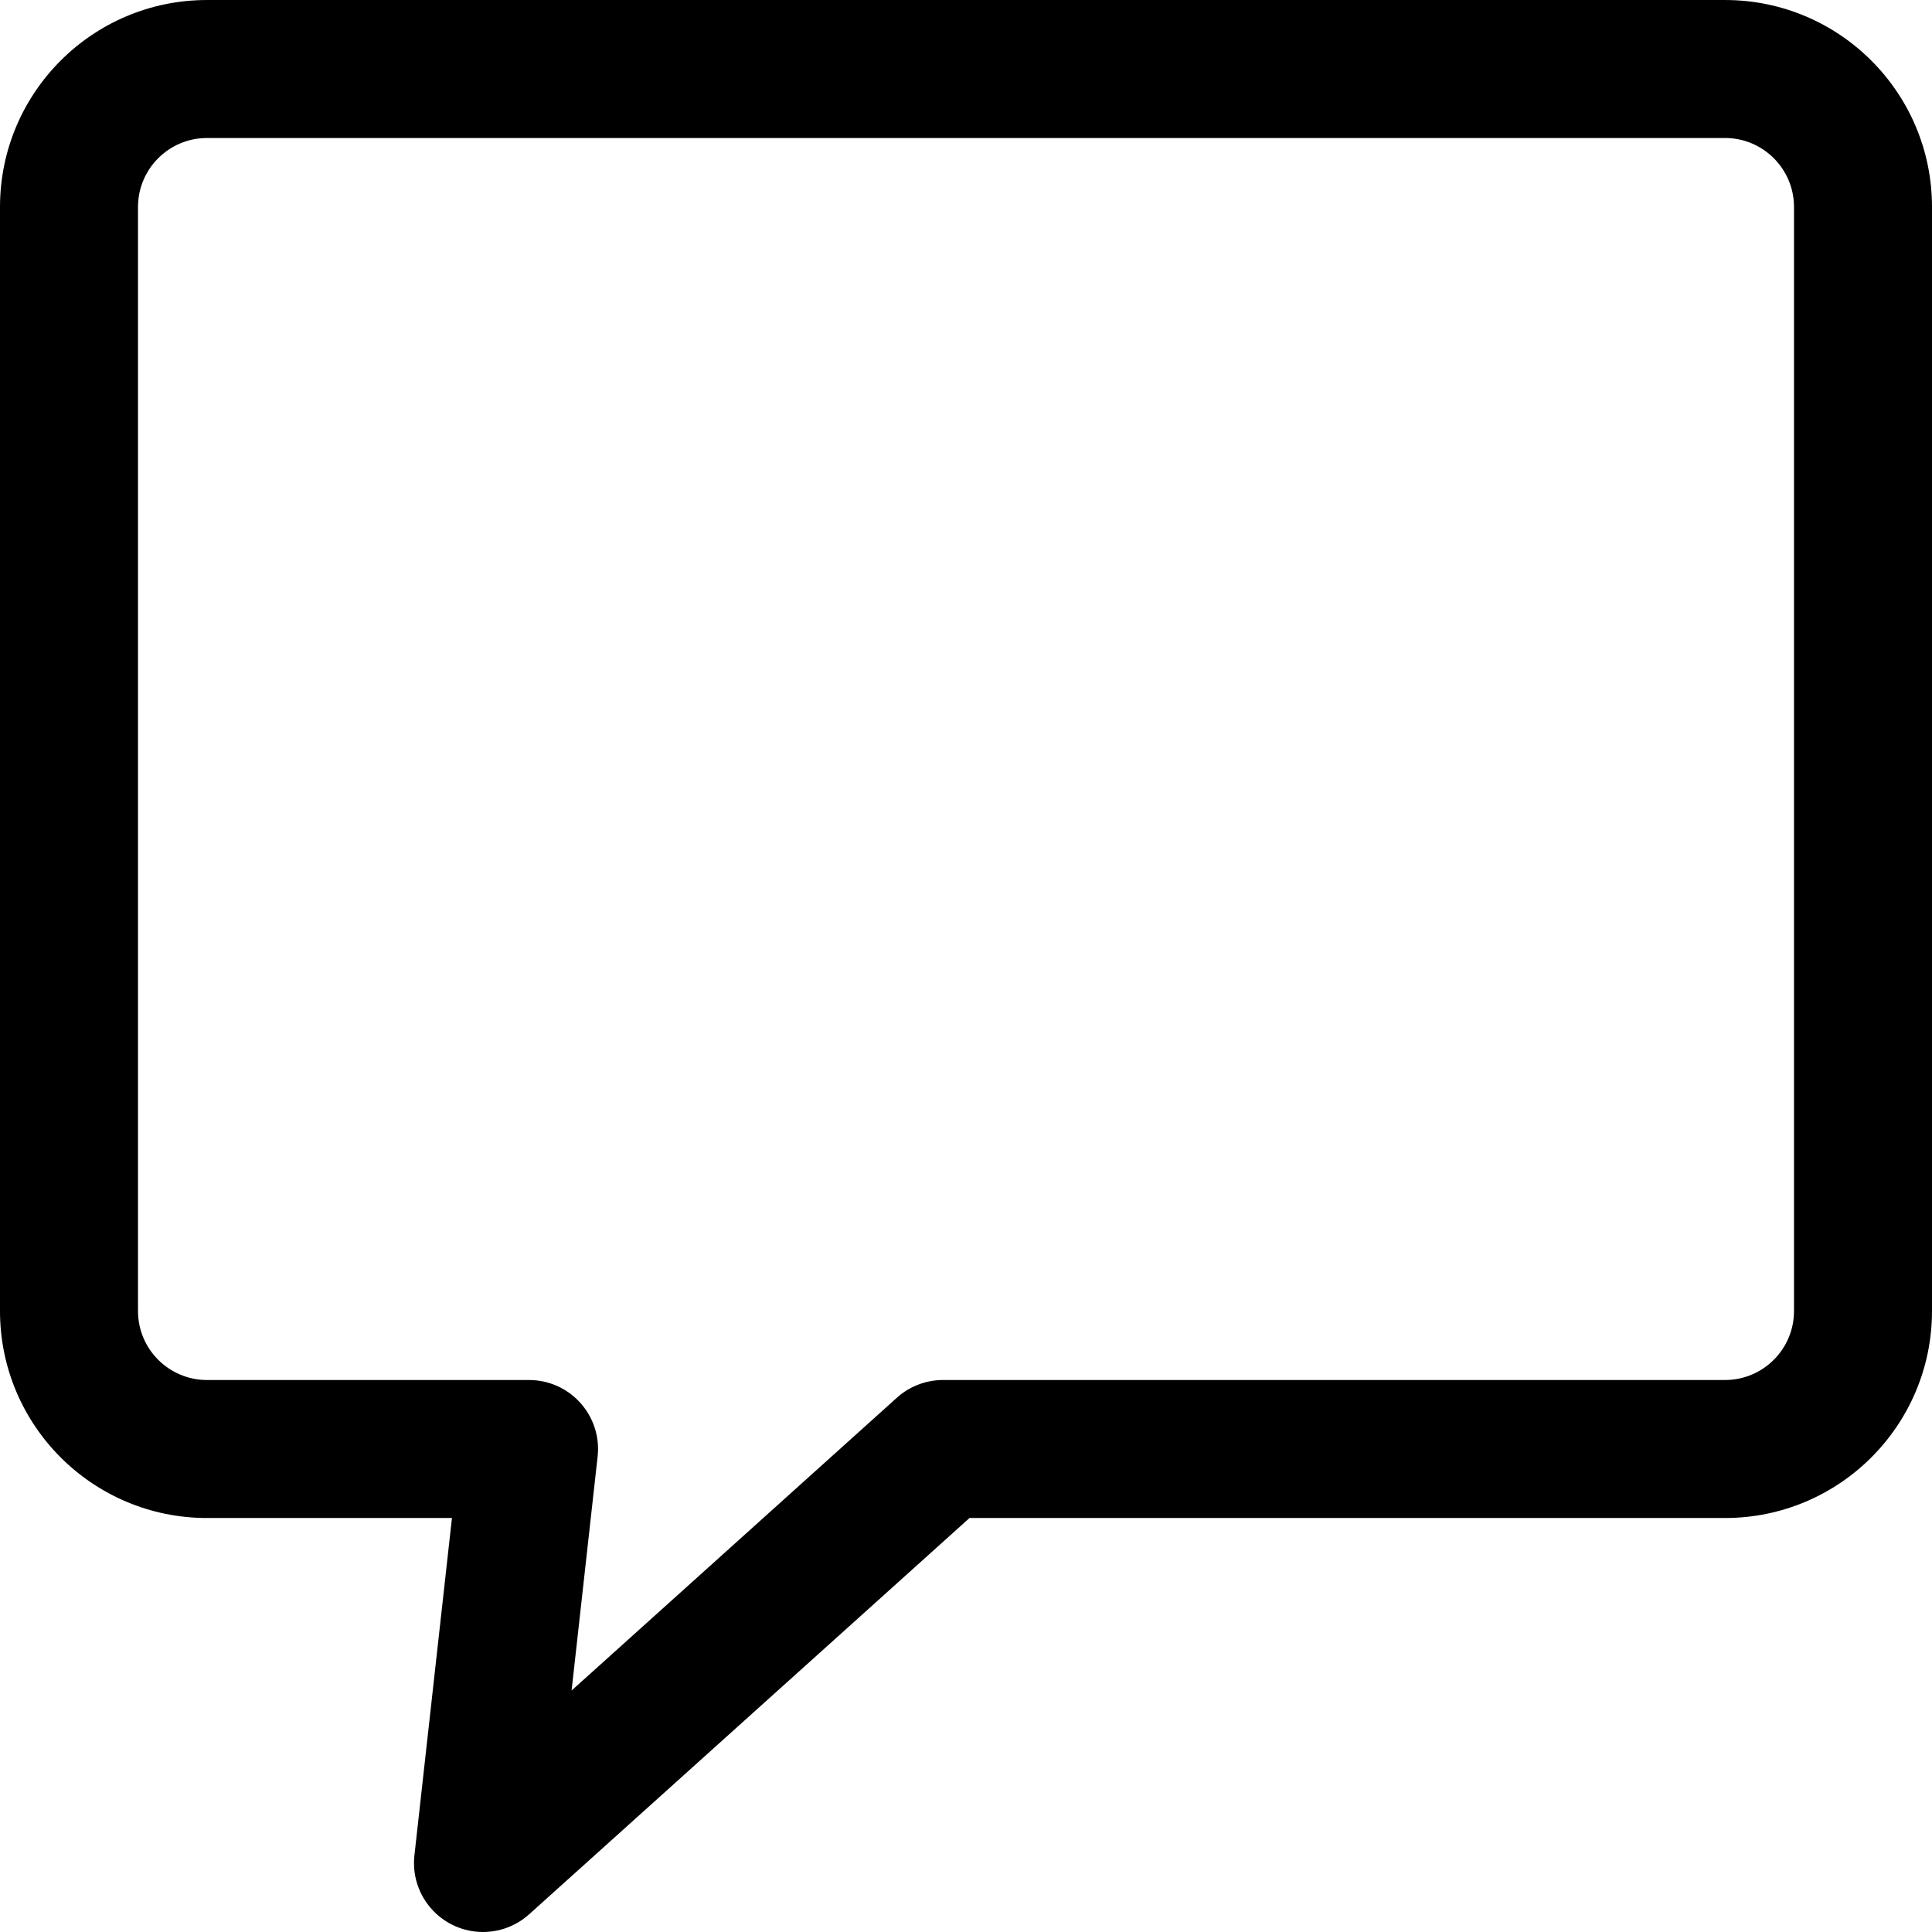
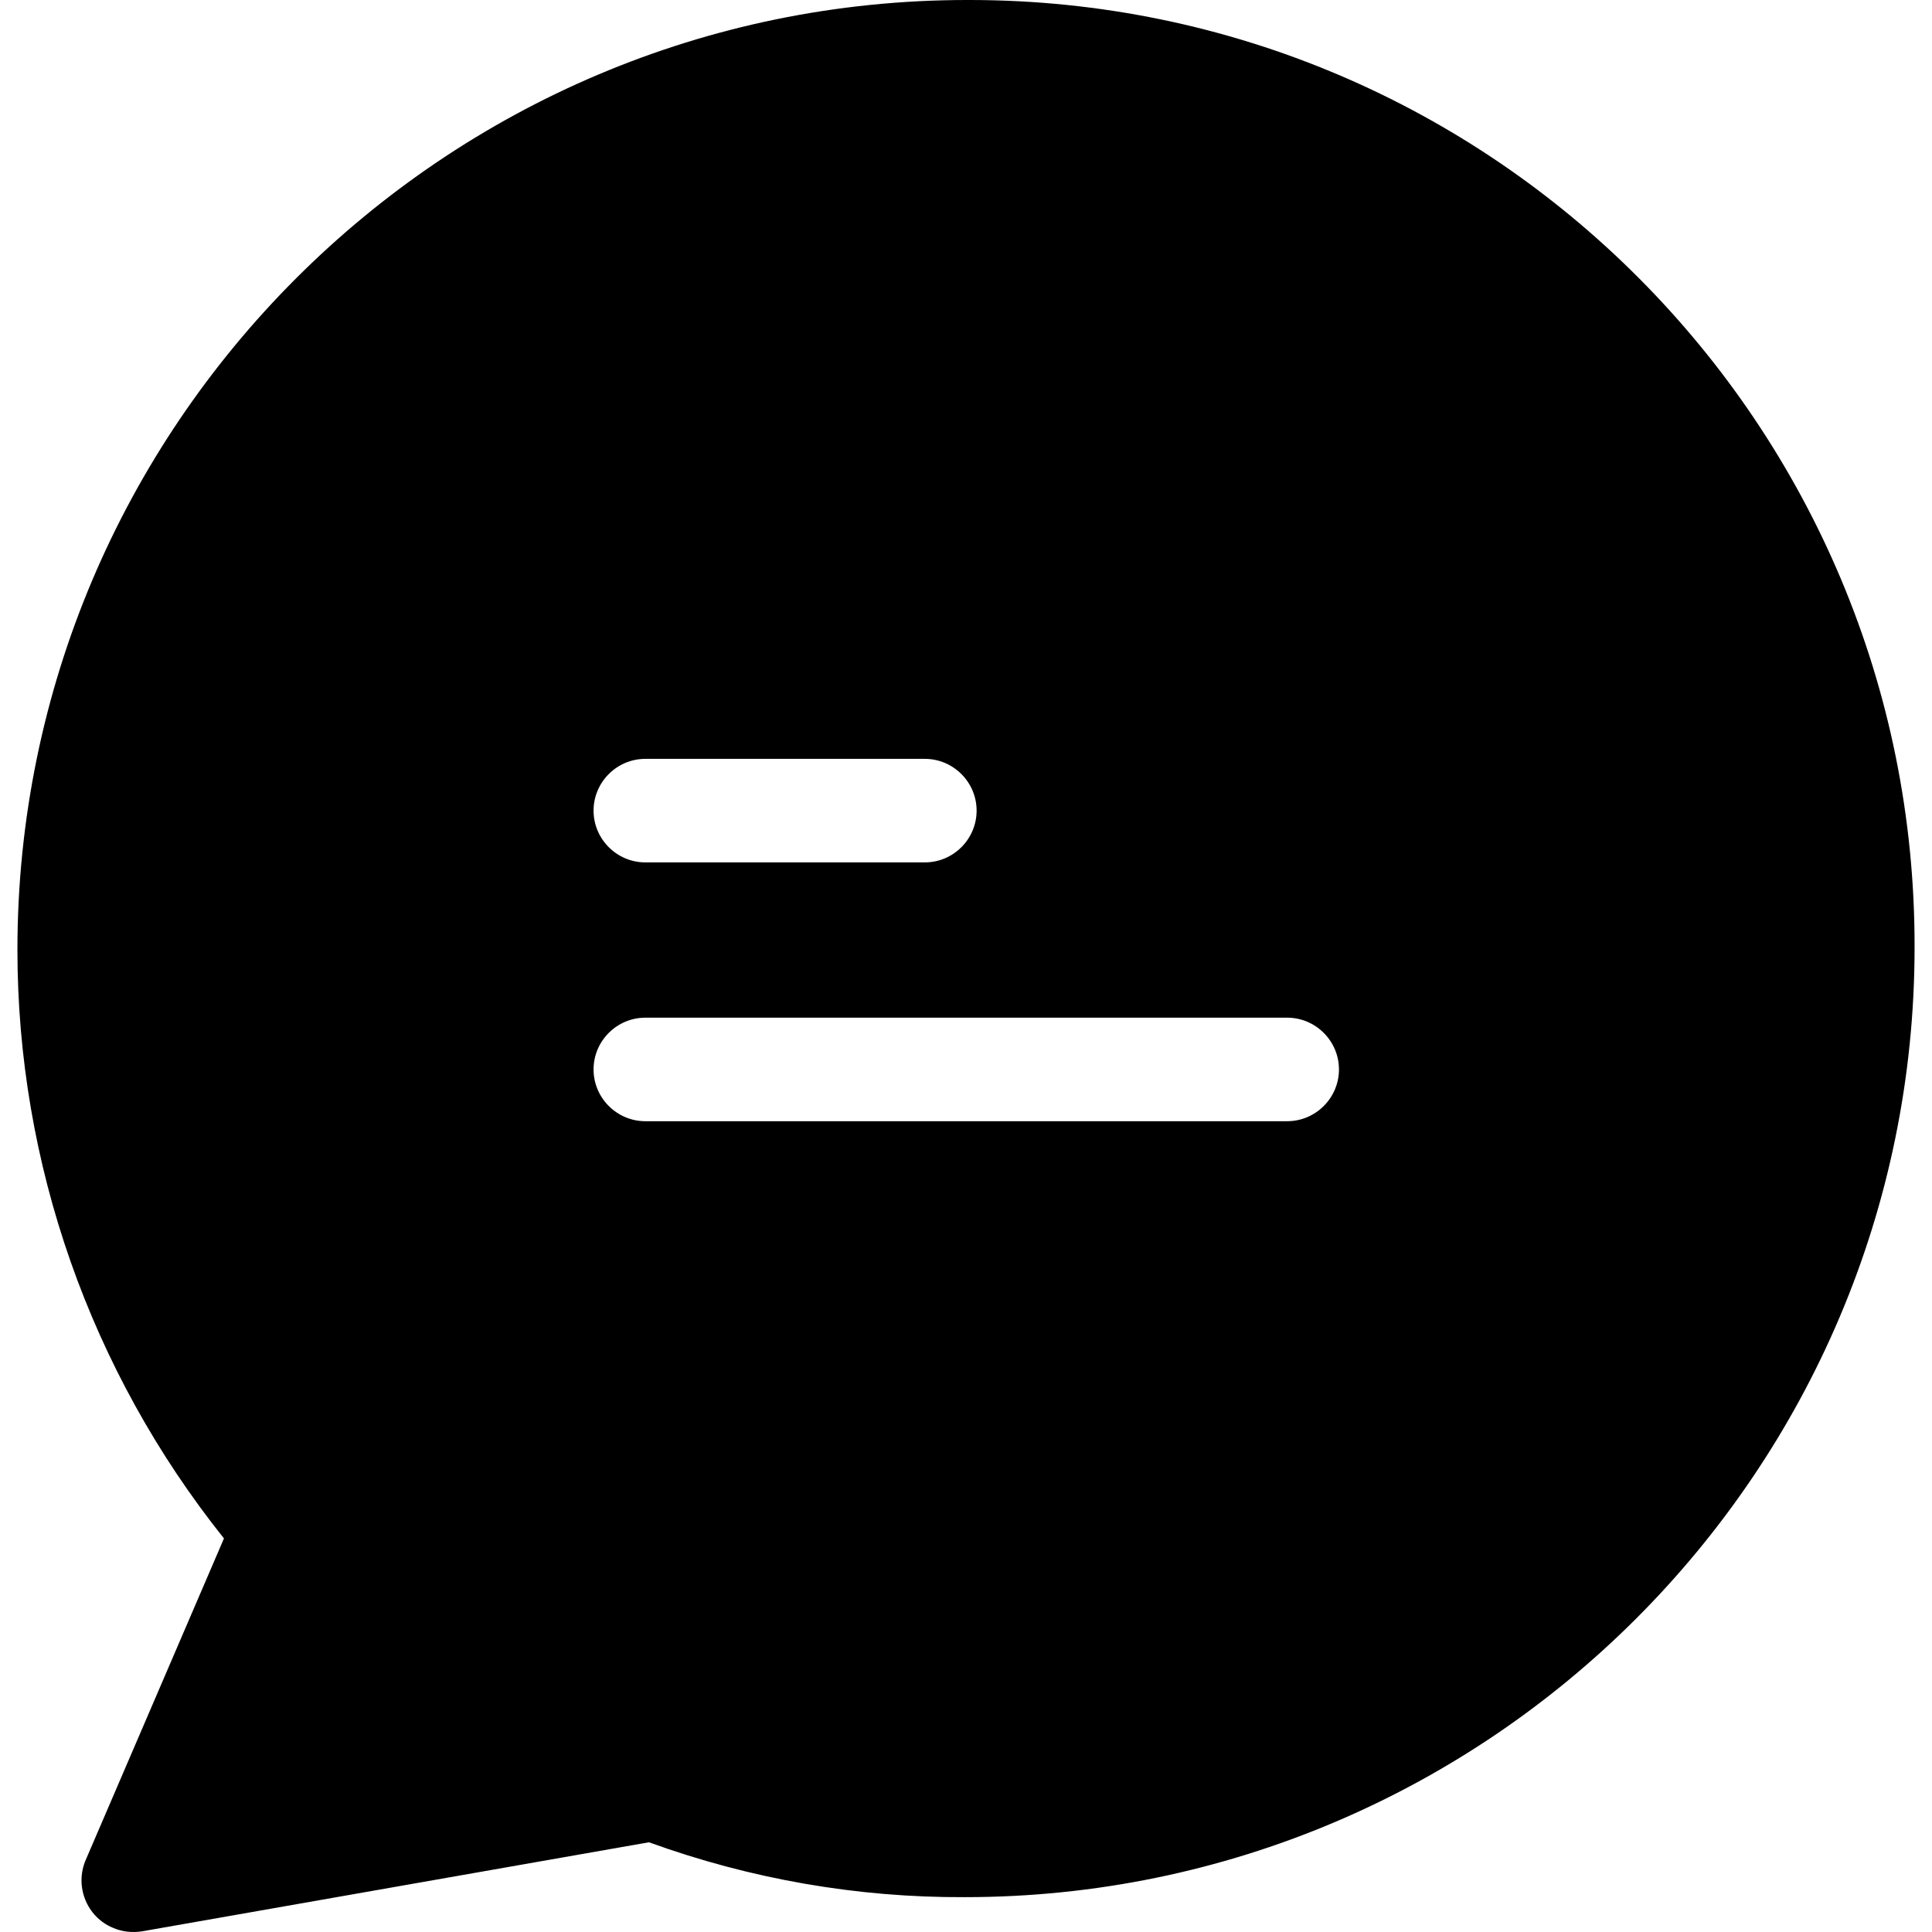
- <svg xmlns="http://www.w3.org/2000/svg" version="1.1" id="Capa_1" x="0px" y="0px" viewBox="0 0 477.867 477.867" style="enable-background:new 0 0 477.867 477.867;" xml:space="preserve">
+ <svg xmlns="http://www.w3.org/2000/svg" version="1.1" id="Capa_1" x="0px" y="0px" viewBox="0 0 373.232 373.232" style="enable-background:new 0 0 373.232 373.232;" xml:space="preserve">
  <g>
    <g>
-       <path d="M426.667,0.002H51.2C22.923,0.002,0,22.925,0,51.202v273.067c0,28.277,22.923,51.2,51.2,51.2h60.587l-9.284,83.456    c-1.035,9.369,5.721,17.802,15.09,18.837c4.838,0.534,9.674-1.023,13.292-4.279l108.919-98.014h186.863    c28.277,0,51.2-22.923,51.2-51.2V51.202C477.867,22.925,454.944,0.002,426.667,0.002z M443.733,324.269    c0,9.426-7.641,17.067-17.067,17.067H233.25c-4.217,0.001-8.284,1.564-11.418,4.386l-80.452,72.414l6.434-57.839    c1.046-9.367-5.699-17.809-15.067-18.856c-0.63-0.07-1.263-0.106-1.897-0.105H51.2c-9.426,0-17.067-7.641-17.067-17.067V51.202    c0-9.426,7.641-17.067,17.067-17.067h375.467c9.426,0,17.067,7.641,17.067,17.067V324.269z" />
+       <path d="M187.466,0c-0.1,0-0.3,0-0.6,0c-101.2,0-183.5,82.3-183.5,183.5c0,41.3,14.1,81.4,39.9,113.7l-26.7,62.1    c-2.2,5.1,0.2,11,5.2,13.1c1.8,0.8,3.8,1,5.7,0.7l97.9-17.2c19.6,7.1,40.2,10.7,61,10.6c101.2,0,183.5-82.3,183.5-183.5    C370.066,82.1,288.366,0.1,187.466,0z M124.666,146.6h54c5.5,0,10,4.5,10,10s-4.5,10-10,10h-54c-5.5,0-10-4.5-10-10    S119.166,146.6,124.666,146.6z M248.666,216.6h-124c-5.5,0-10-4.5-10-10s4.5-10,10-10h124c5.5,0,10,4.5,10,10    S254.166,216.6,248.666,216.6z" />
    </g>
  </g>
  <g>
</g>
  <g>
</g>
  <g>
</g>
  <g>
</g>
  <g>
</g>
  <g>
</g>
  <g>
</g>
  <g>
</g>
  <g>
</g>
  <g>
</g>
  <g>
</g>
  <g>
</g>
  <g>
</g>
  <g>
</g>
  <g>
</g>
</svg>
